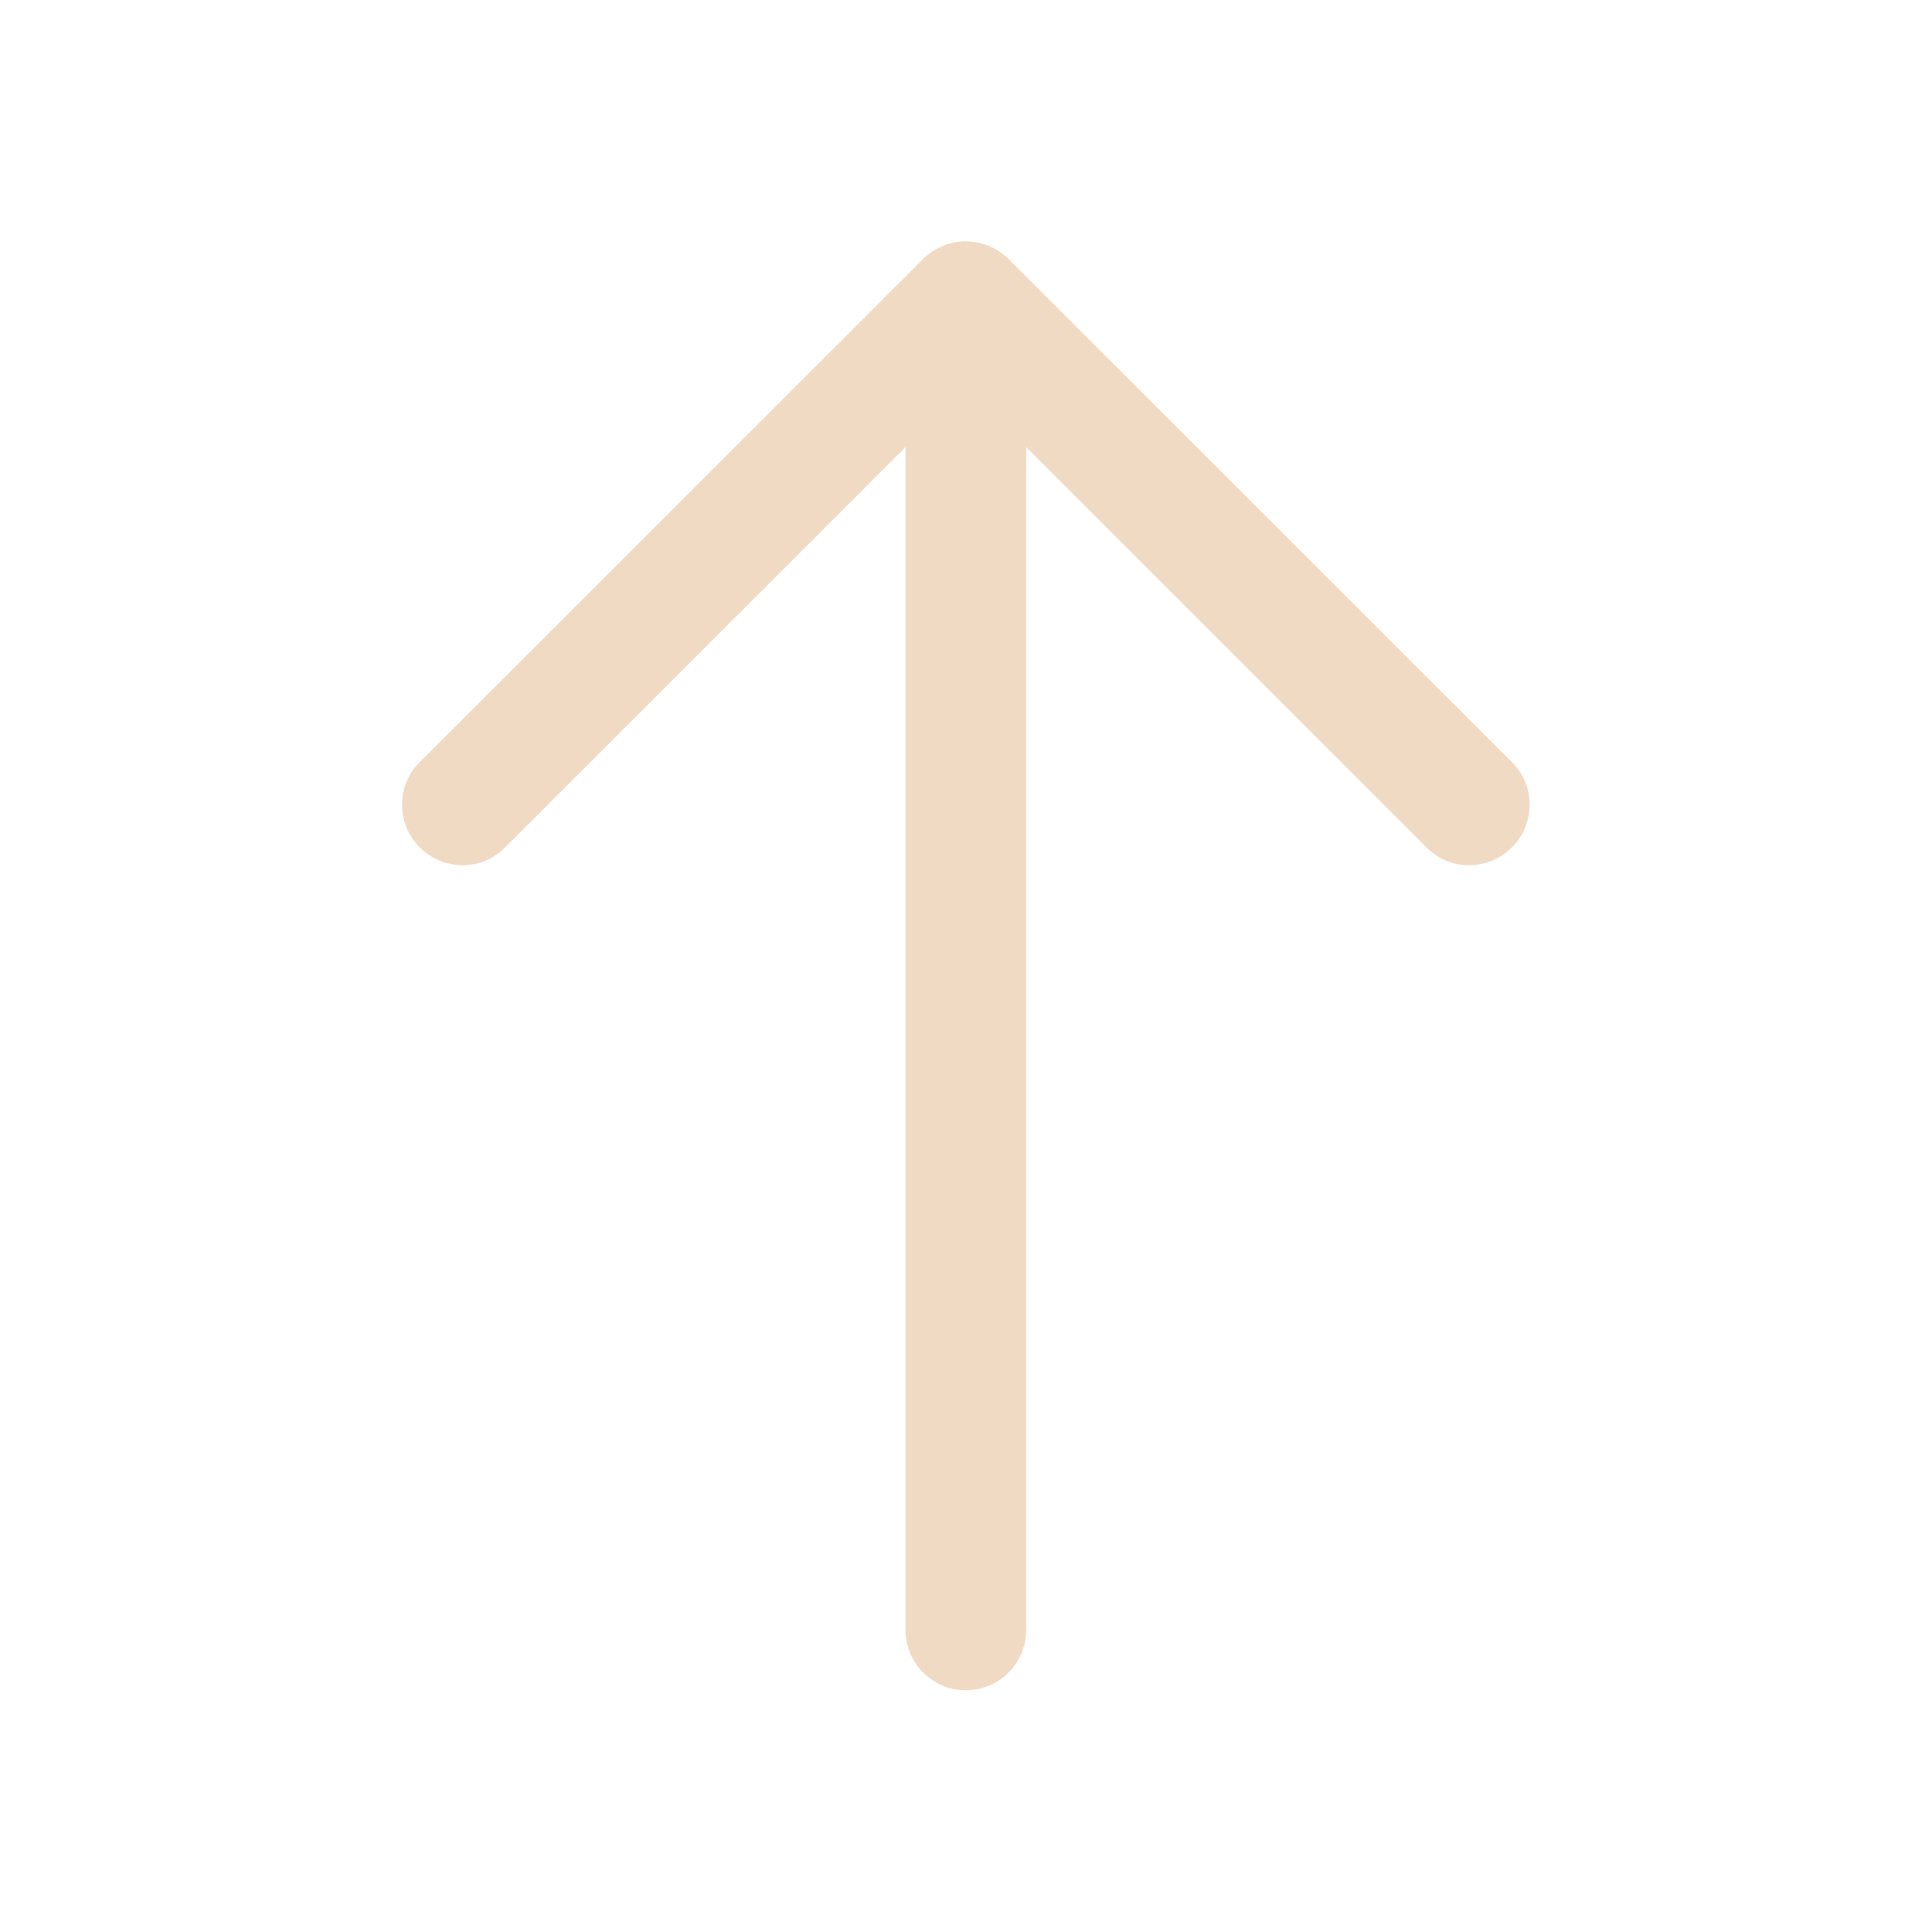
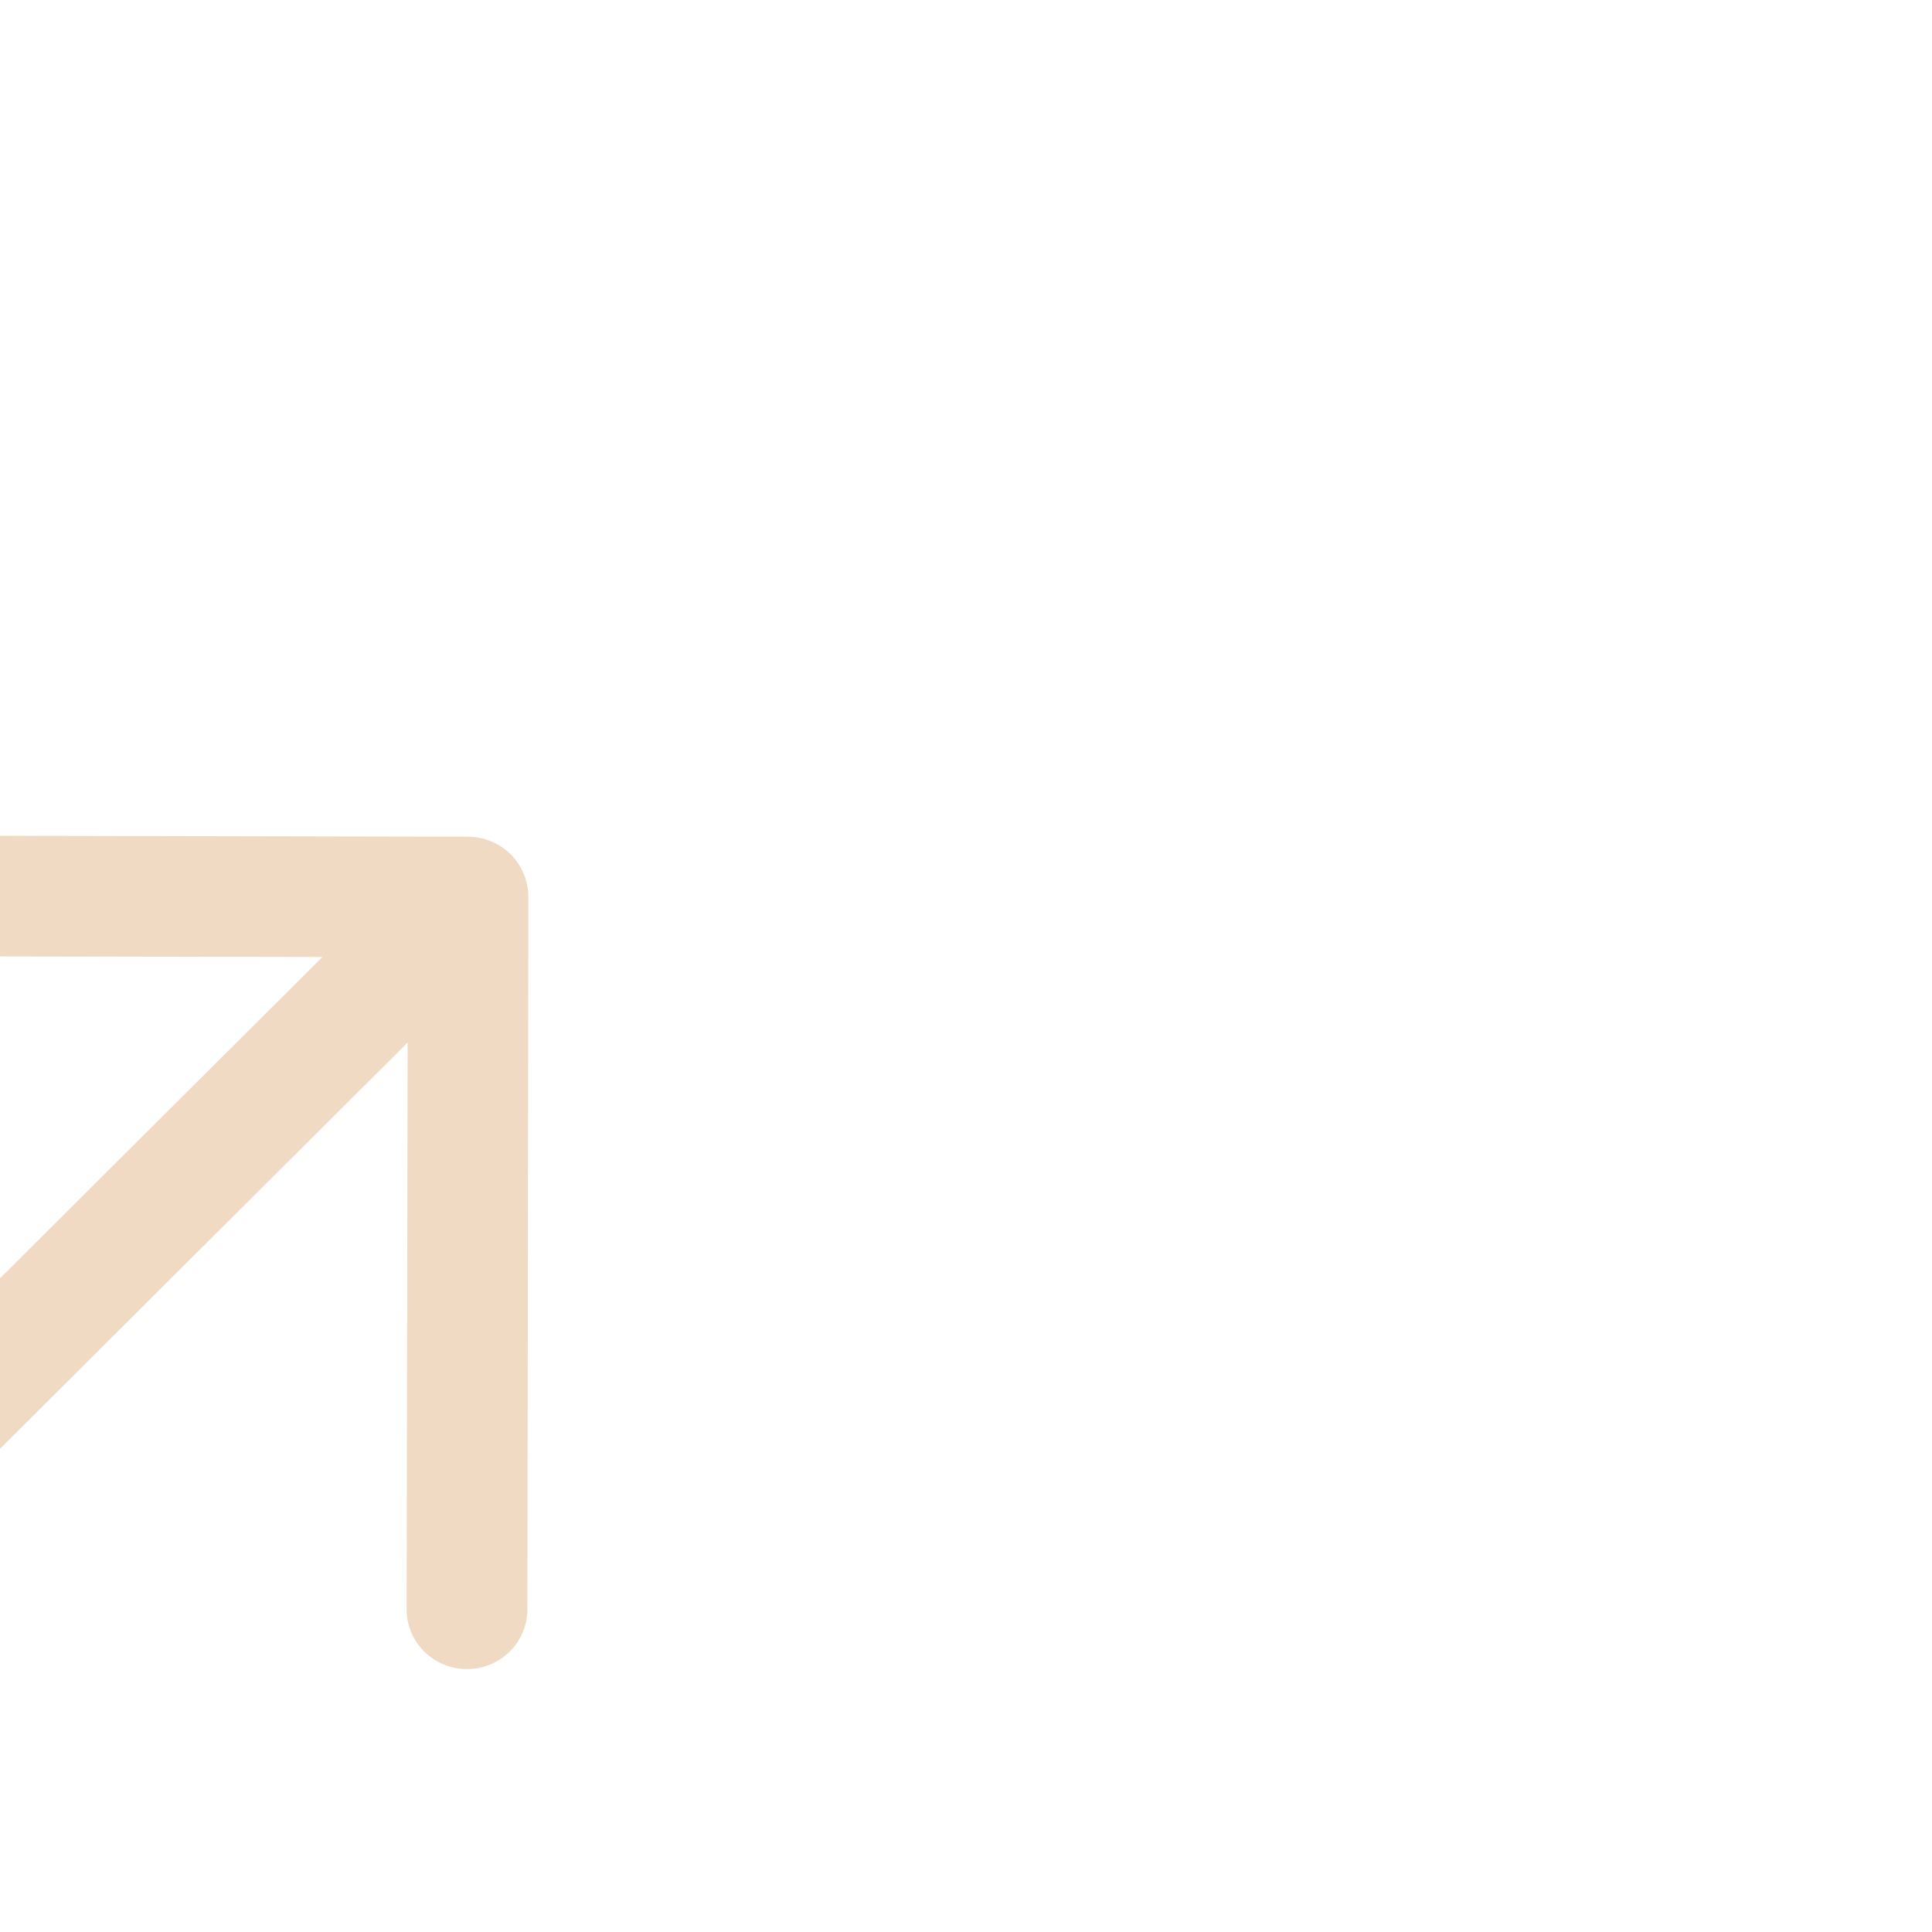
- <svg xmlns="http://www.w3.org/2000/svg" clip-rule="evenodd" height="24" width="24" fill-rule="evenodd" moz-transform="rotate(45.1deg)" ms-transform="rotate(45.1deg)" o-transform="rotate(45.1deg)" stroke-linejoin="round" stroke-miterlimit="2" viewBox="0 0 24 24" webkit-transform="rotate(45.1deg)" class="externalIcon">
+ <svg xmlns="http://www.w3.org/2000/svg" clip-rule="evenodd" height="24" width="24" fill-rule="evenodd" stroke-linejoin="round" stroke-miterlimit="2" viewBox="0 0 24 24" style="-moz-transform: rotate(45.1deg);   -ms-transform: rotate(45.1deg);   -o-transform: rotate(45.1deg);   -webkit-transform: rotate(45.1deg);   transform: rotate(45.1deg);">
  <path d="m18.787 9.473s-4.505-4.502-6.259-6.255c-.147-.146-.339-.22-.53-.22-.192 0-.384.074-.531.22-1.753 1.753-6.256 6.252-6.256 6.252-.147.147-.219.339-.217.532.001.19.075.38.221.525.292.293.766.295 1.056.004l4.977-4.976v14.692c0 .414.336.75.75.75.413 0 .75-.336.75-.75v-14.692l4.978 4.978c.289.29.762.287 1.055-.006.145-.145.219-.335.221-.525.002-.192-.07-.384-.215-.529z" fill="#F1DAC4" fill-rule="nonzero" />
</svg>
